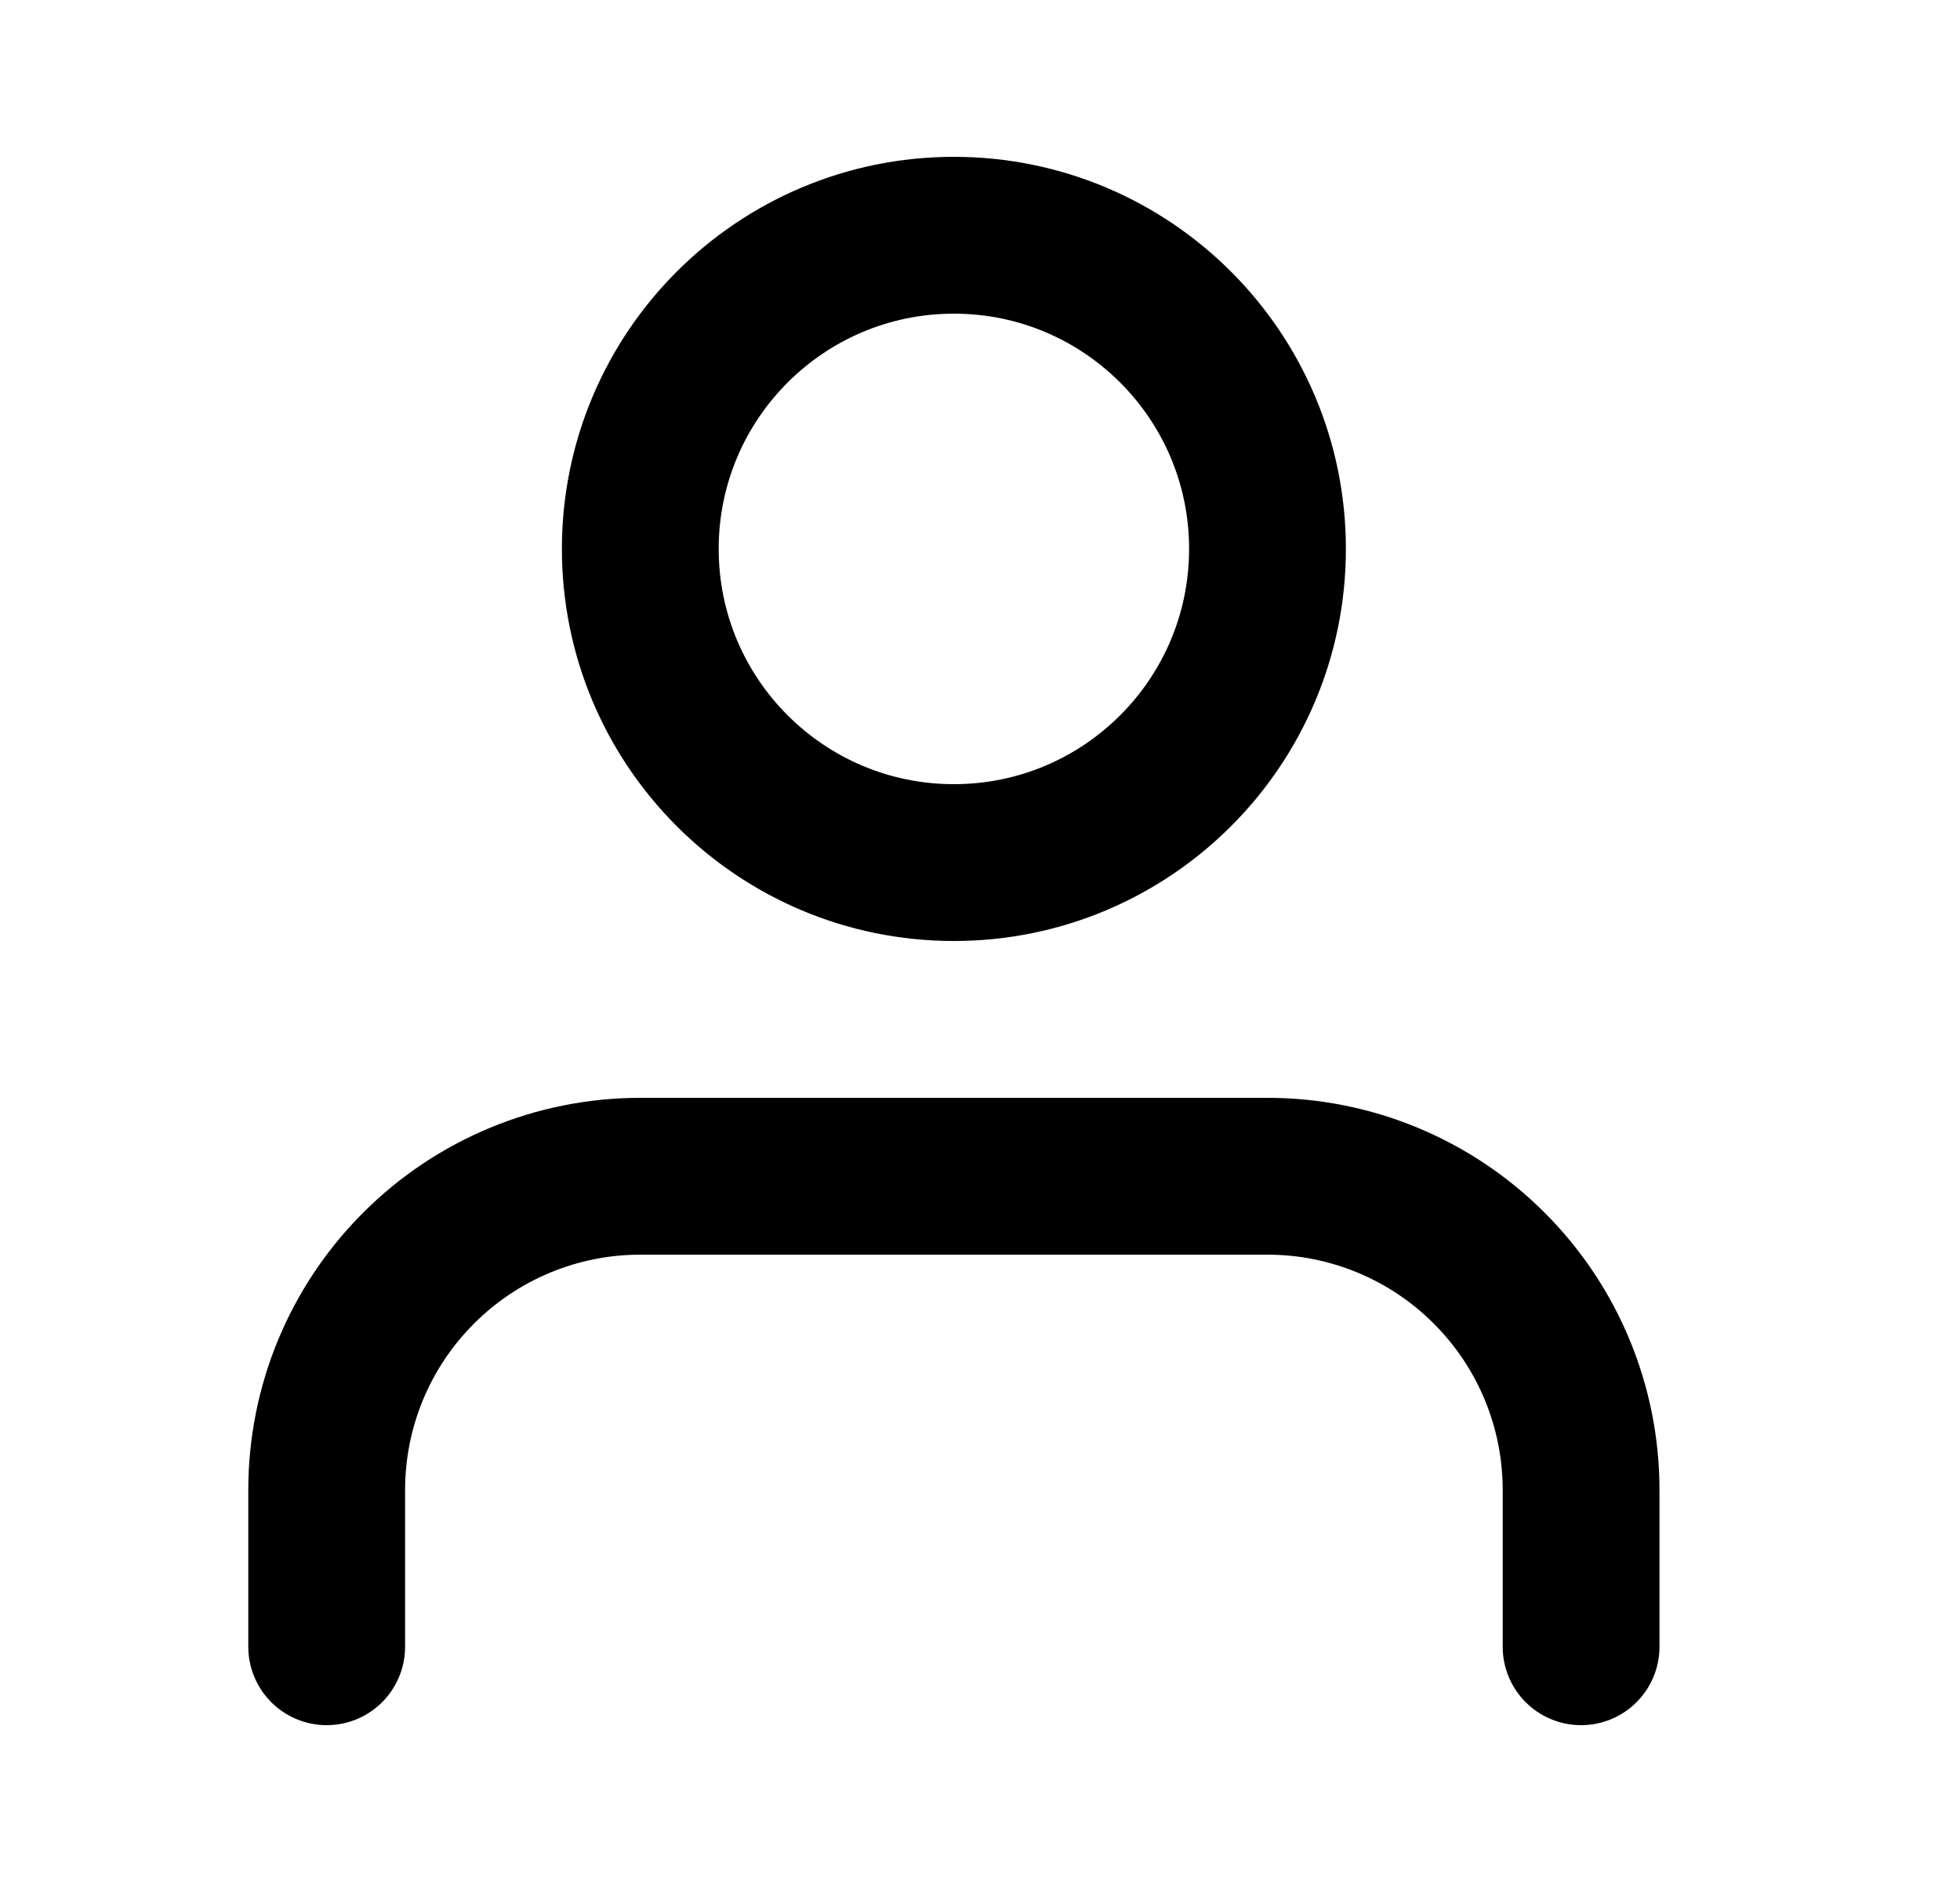
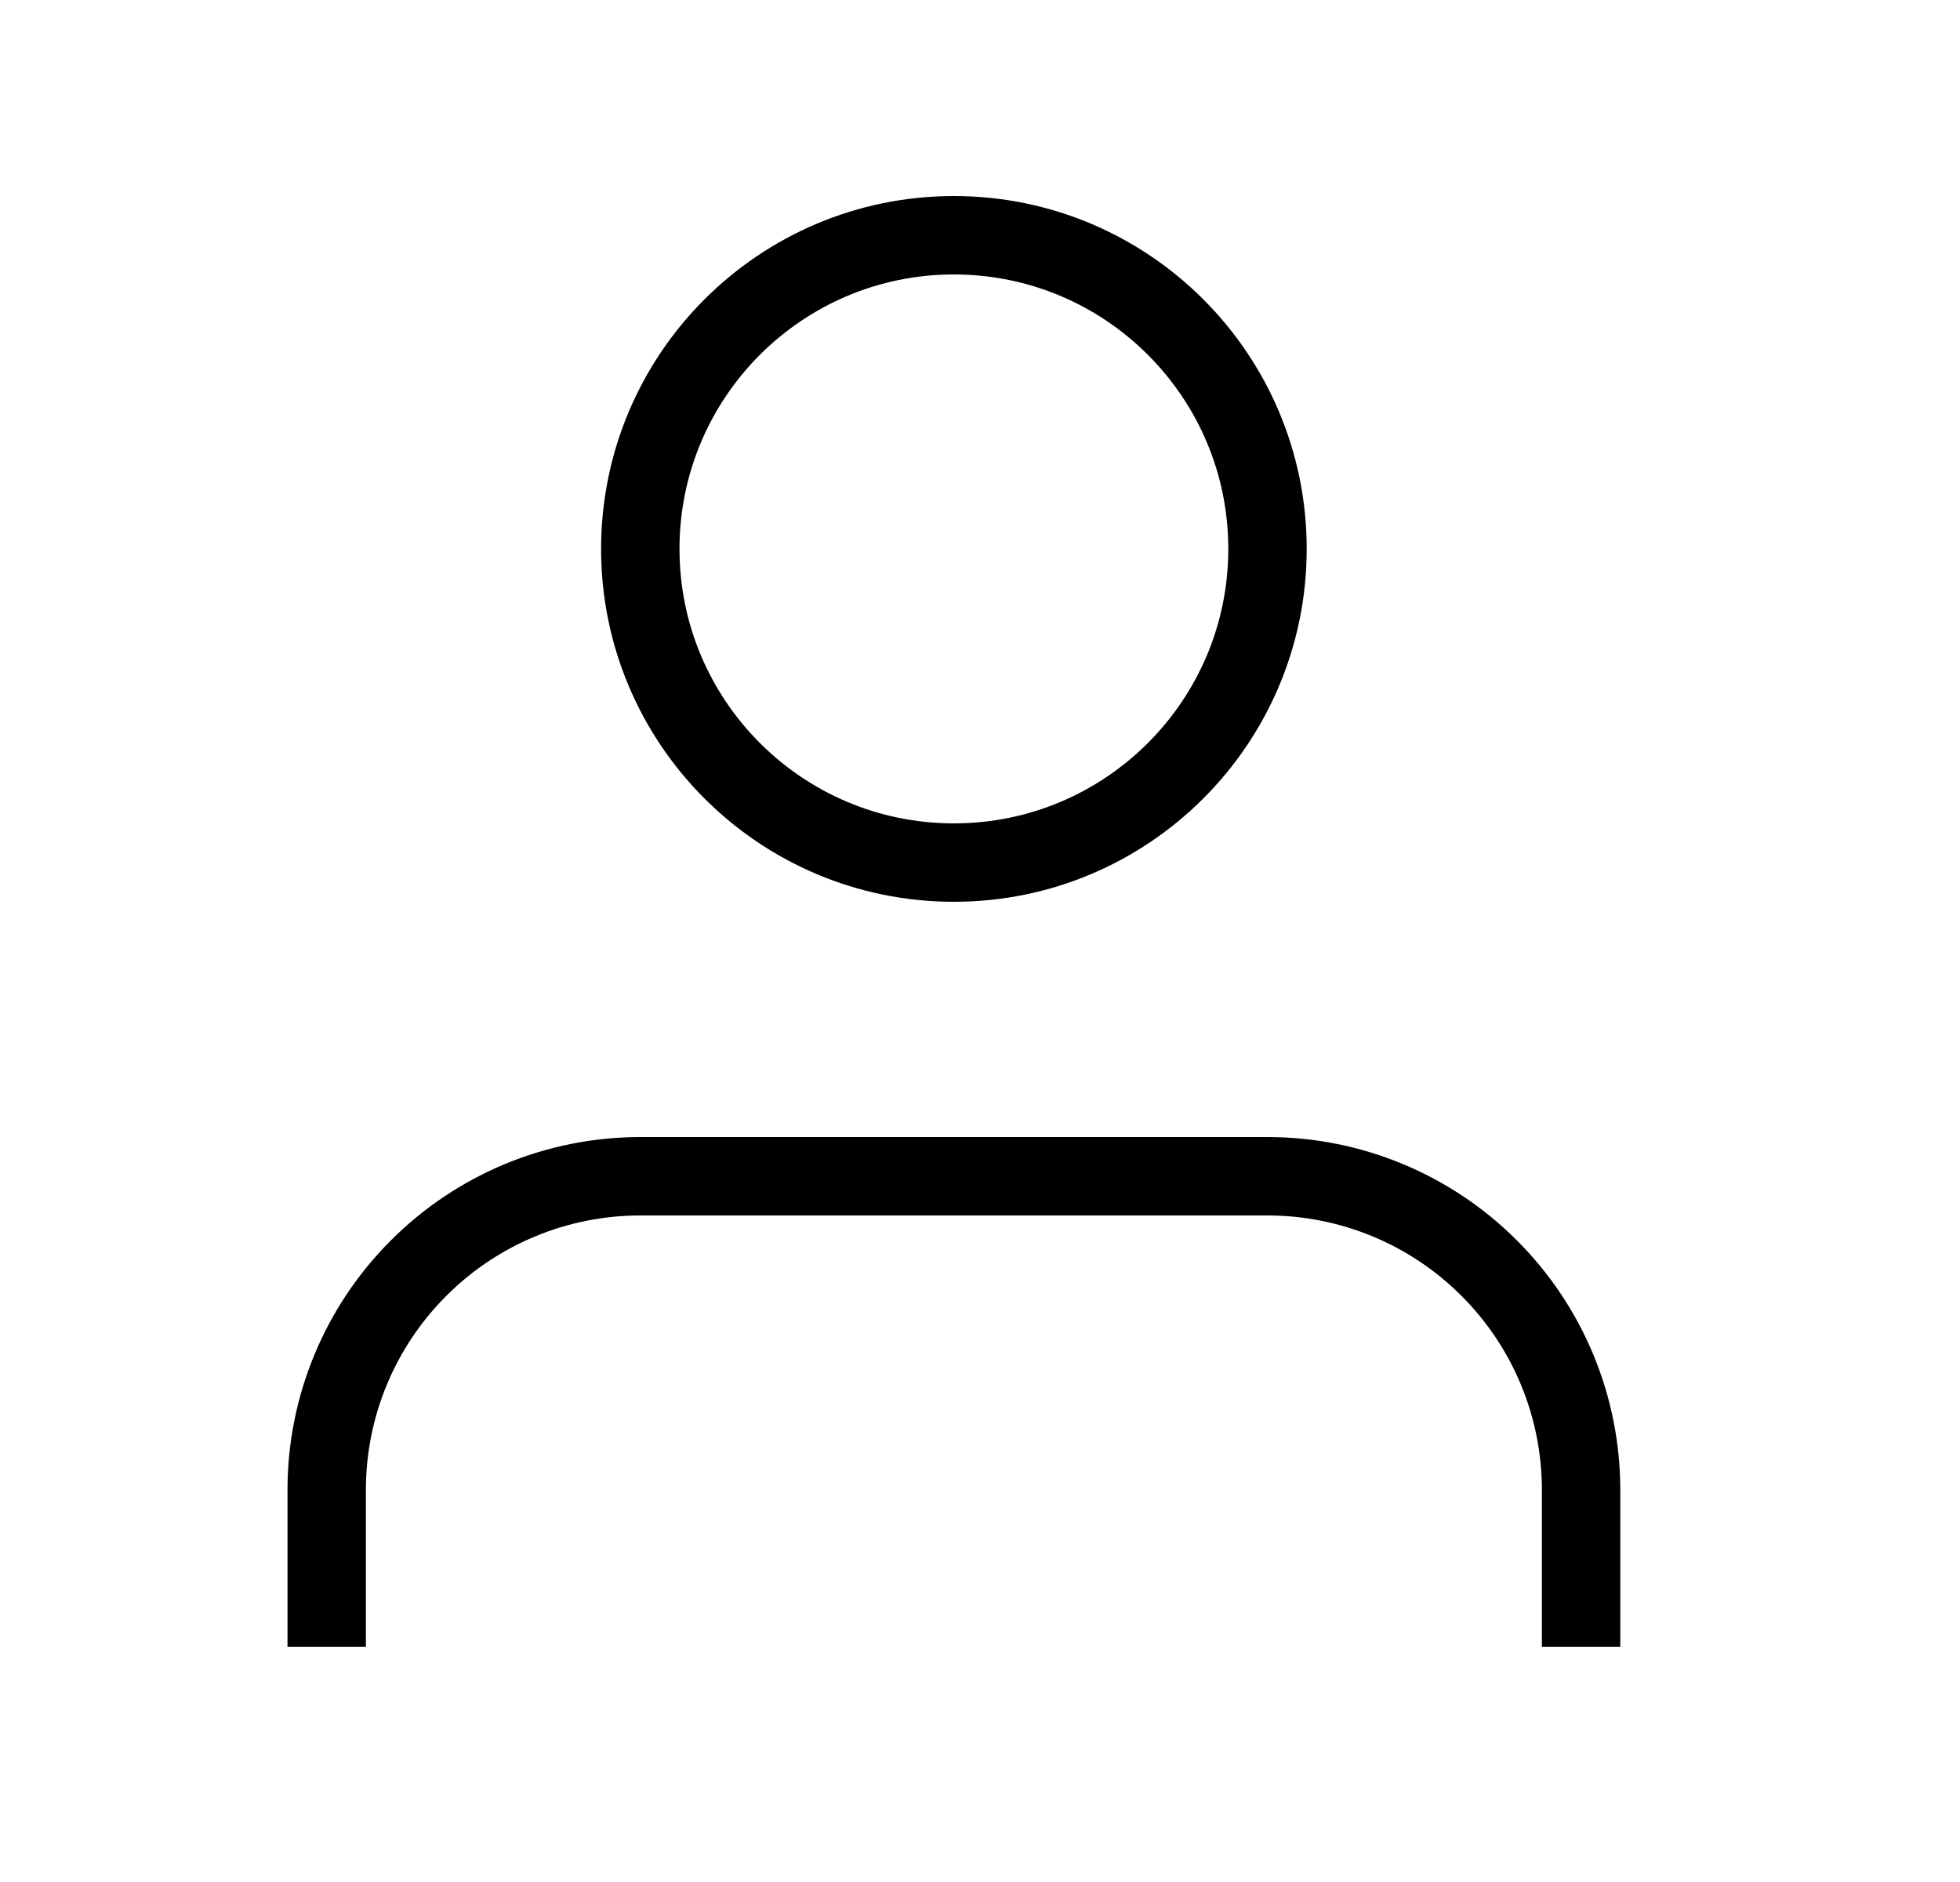
<svg xmlns="http://www.w3.org/2000/svg" width="25" height="24" viewBox="0 0 25 24" fill="none">
-   <path d="M20.167 21V19C20.167 17.939 19.746 16.922 18.995 16.172C18.245 15.421 17.228 15 16.167 15H8.167C7.106 15 6.089 15.421 5.339 16.172C4.588 16.922 4.167 17.939 4.167 19V21" stroke="#000000" stroke-width="2" stroke-linecap="round" stroke-linejoin="round" />
-   <path d="M12.167 11C14.376 11 16.167 9.209 16.167 7C16.167 4.791 14.376 3 12.167 3C9.958 3 8.167 4.791 8.167 7C8.167 9.209 9.958 11 12.167 11Z" stroke="#000000" stroke-width="2" stroke-linecap="round" stroke-linejoin="round" />
+   <path d="M20.167 21V19C20.167 17.939 19.746 16.922 18.995 16.172C18.245 15.421 17.228 15 16.167 15H8.167C7.106 15 6.089 15.421 5.339 16.172C4.588 16.922 4.167 17.939 4.167 19V21" stroke="#000000" strokeWidth="2" strokeLinecap="round" strokeLinejoin="round" />
+   <path d="M12.167 11C14.376 11 16.167 9.209 16.167 7C16.167 4.791 14.376 3 12.167 3C9.958 3 8.167 4.791 8.167 7C8.167 9.209 9.958 11 12.167 11Z" stroke="#000000" strokeWidth="2" strokeLinecap="round" strokeLinejoin="round" />
</svg>
